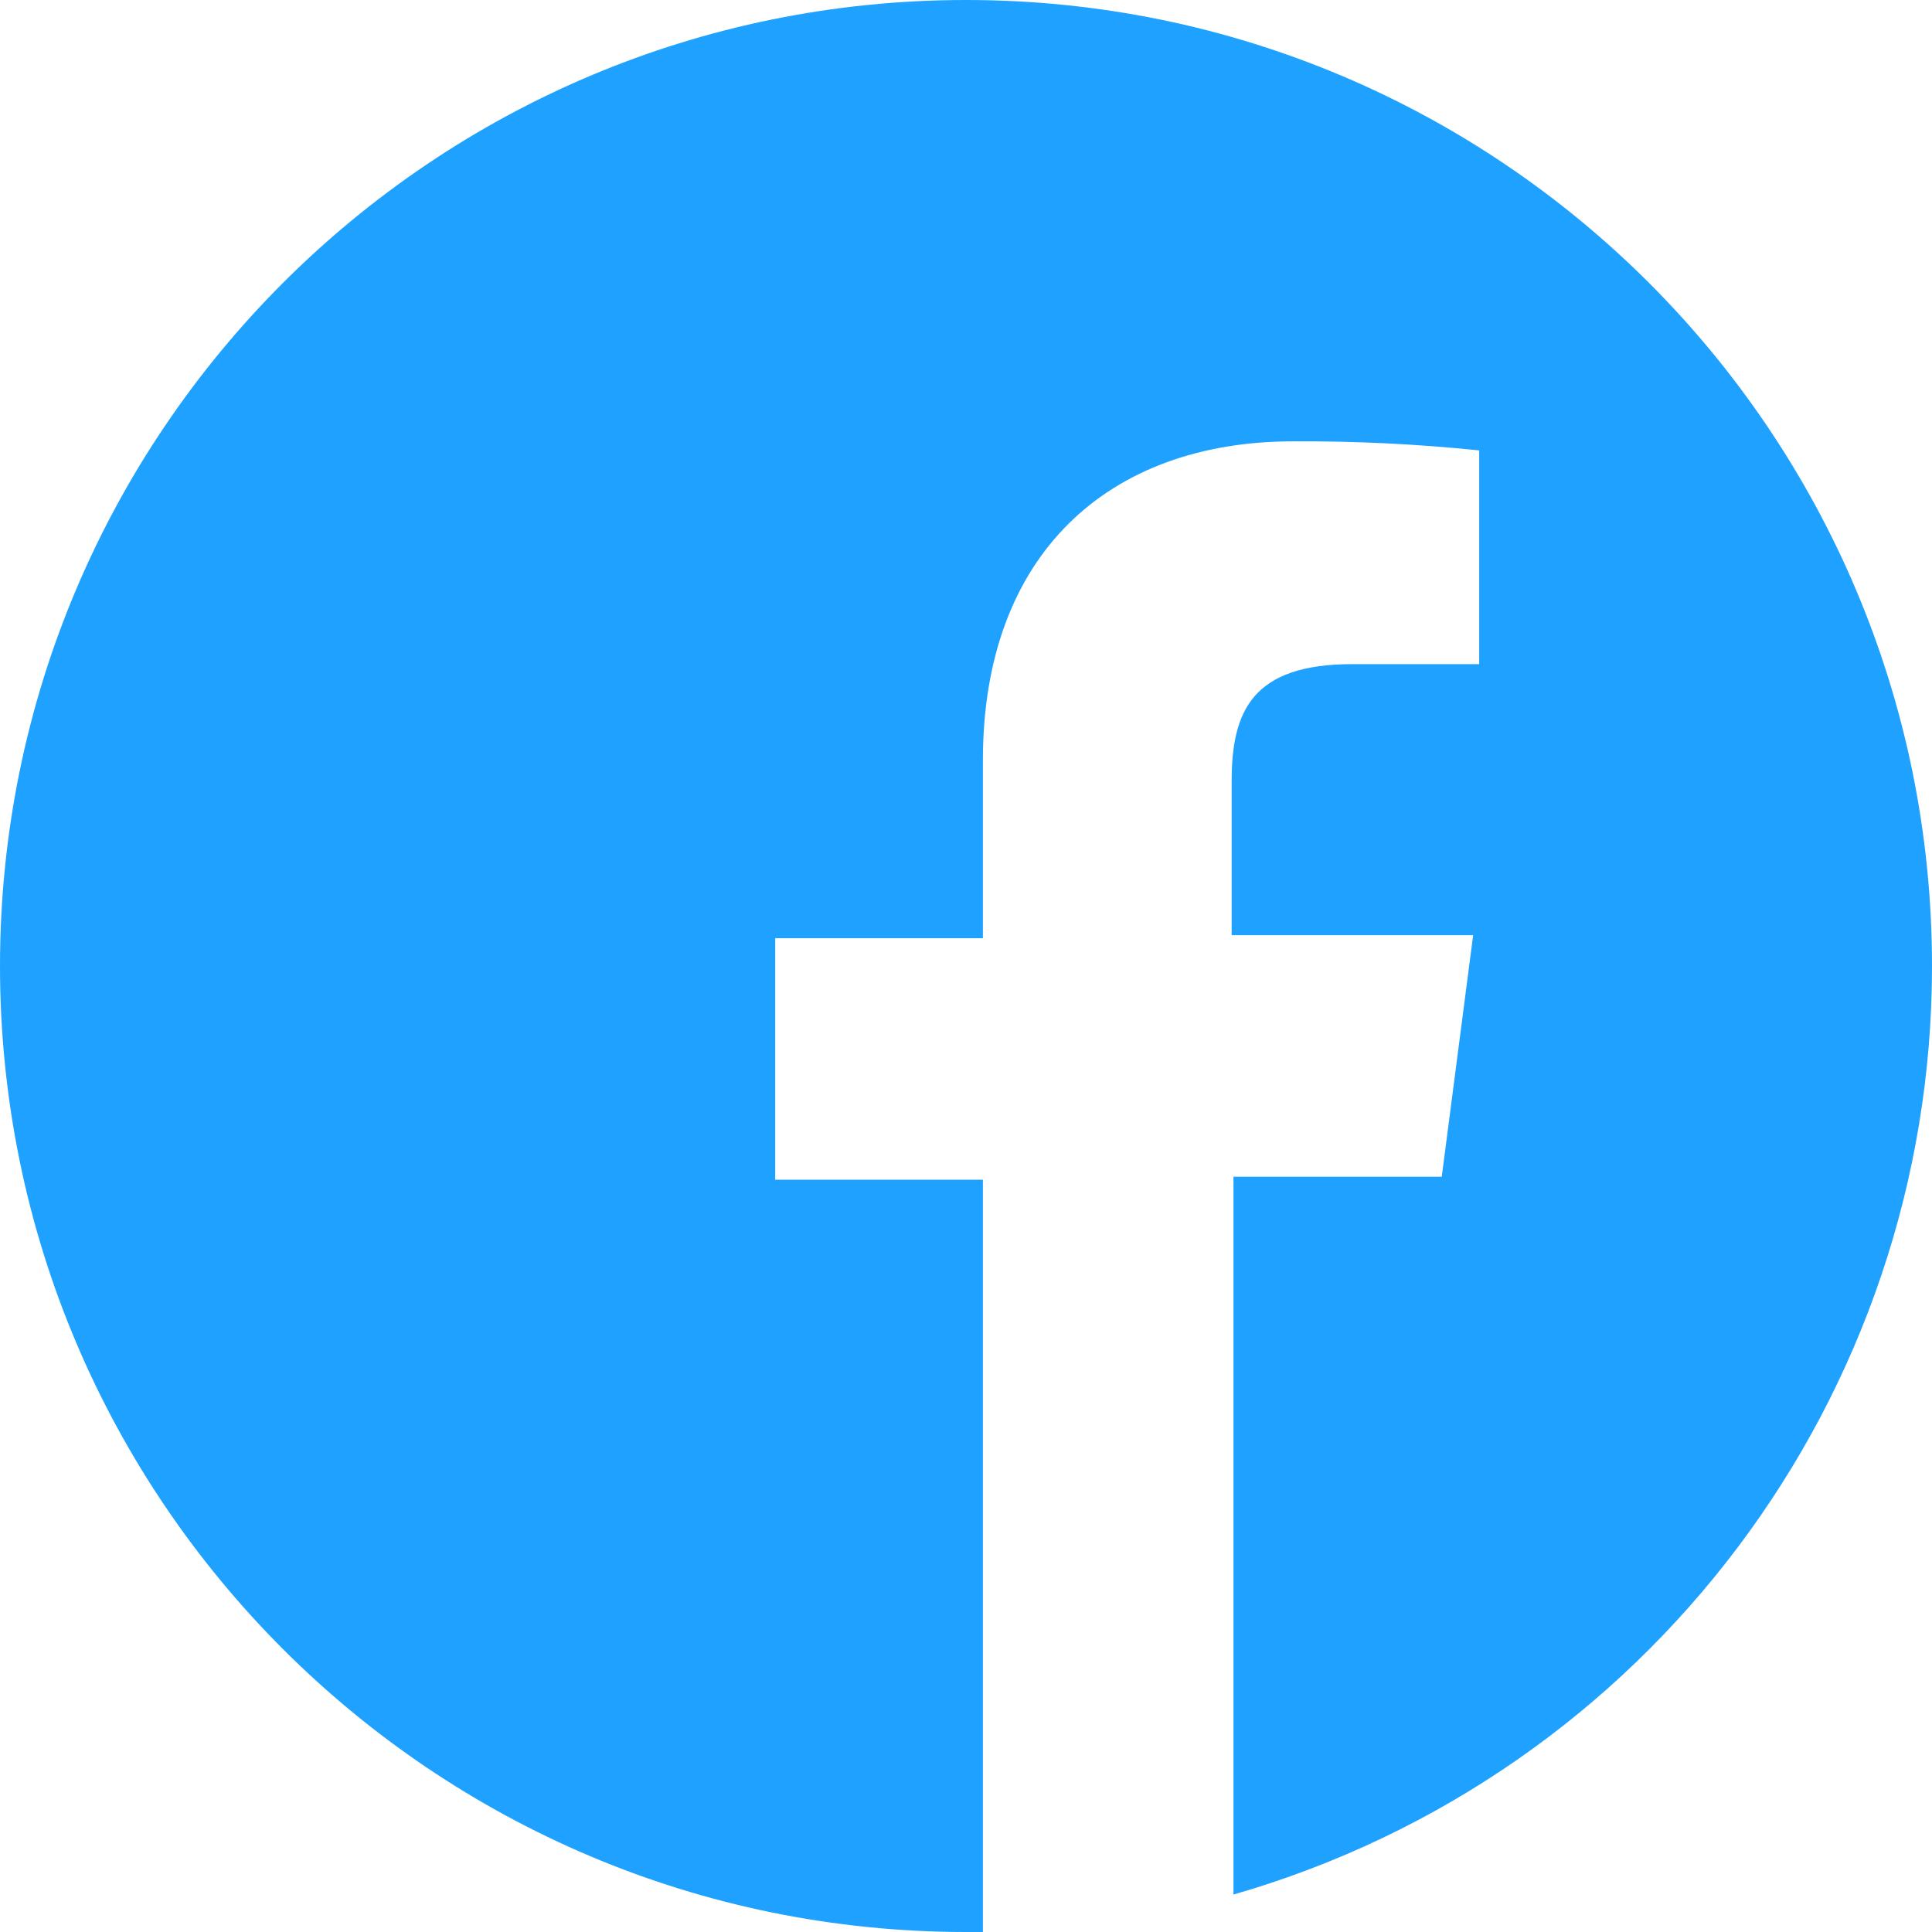
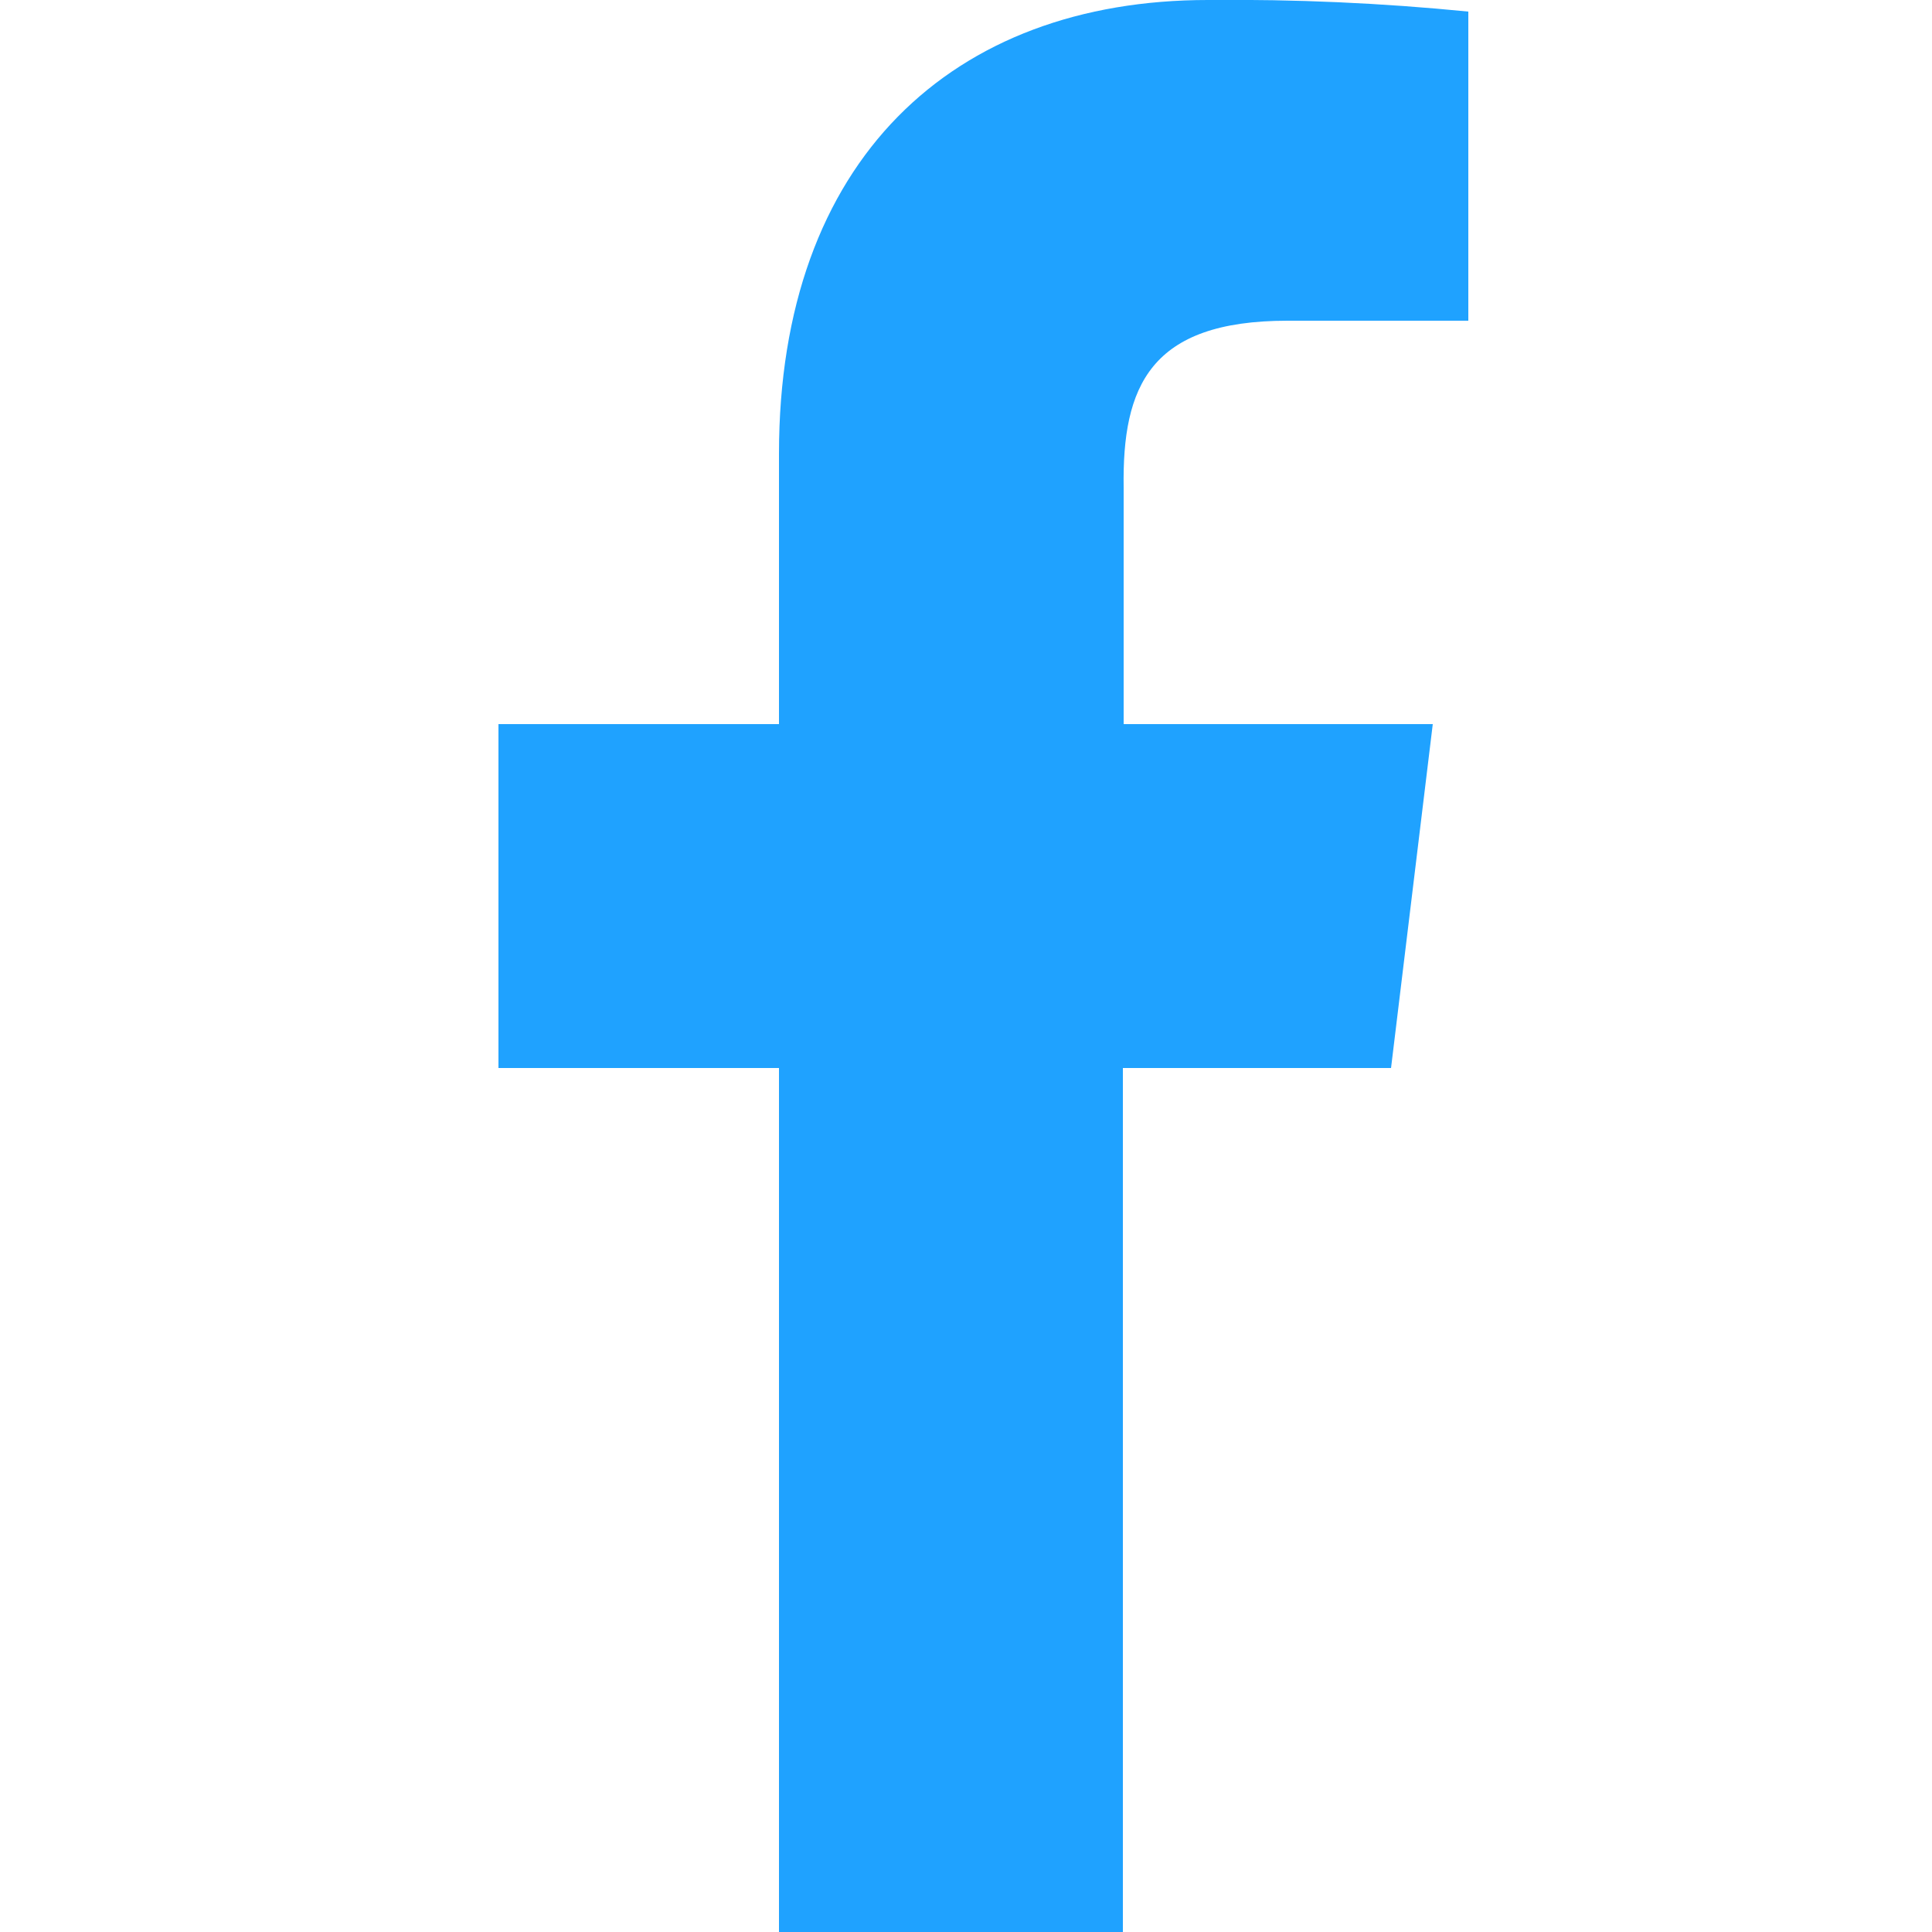
- <svg xmlns="http://www.w3.org/2000/svg" id="Layer_1" data-name="Layer 1" width="32" height="32" viewBox="0 0 32 32">
-   <path d="M512,16a16,16,0,1,0-16,16h.28V19.54h-3.44v-4h3.44V12.59c0-3.42,2.09-5.28,5.14-5.28a28.48,28.48,0,0,1,3.08.15V11h-2.1c-1.66,0-2,.78-2,1.94v2.55h4l-.52,4h-3.45V31.38A16,16,0,0,0,512,16Z" transform="translate(-480 0)" style="fill:#1fa2ff" />
+ <svg xmlns="http://www.w3.org/2000/svg" id="Layer_1" data-name="Layer 1" width="25" height="25" viewBox="0 0 25 25">
+   <rect width="25" height="25" style="fill:none" />
+   <path d="M23.66,4.15H26v-4A30.91,30.91,0,0,0,22.63,0c-3.3,0-5.55,2.07-5.55,5.87v3.5H13.45v4.45h3.63V25h4.45V13.82H25l.54-4.45h-4V6.31C21.52,5,21.88,4.15,23.66,4.15Z" transform="translate(-7 0)" style="fill:#1fa2ff" />
</svg>
